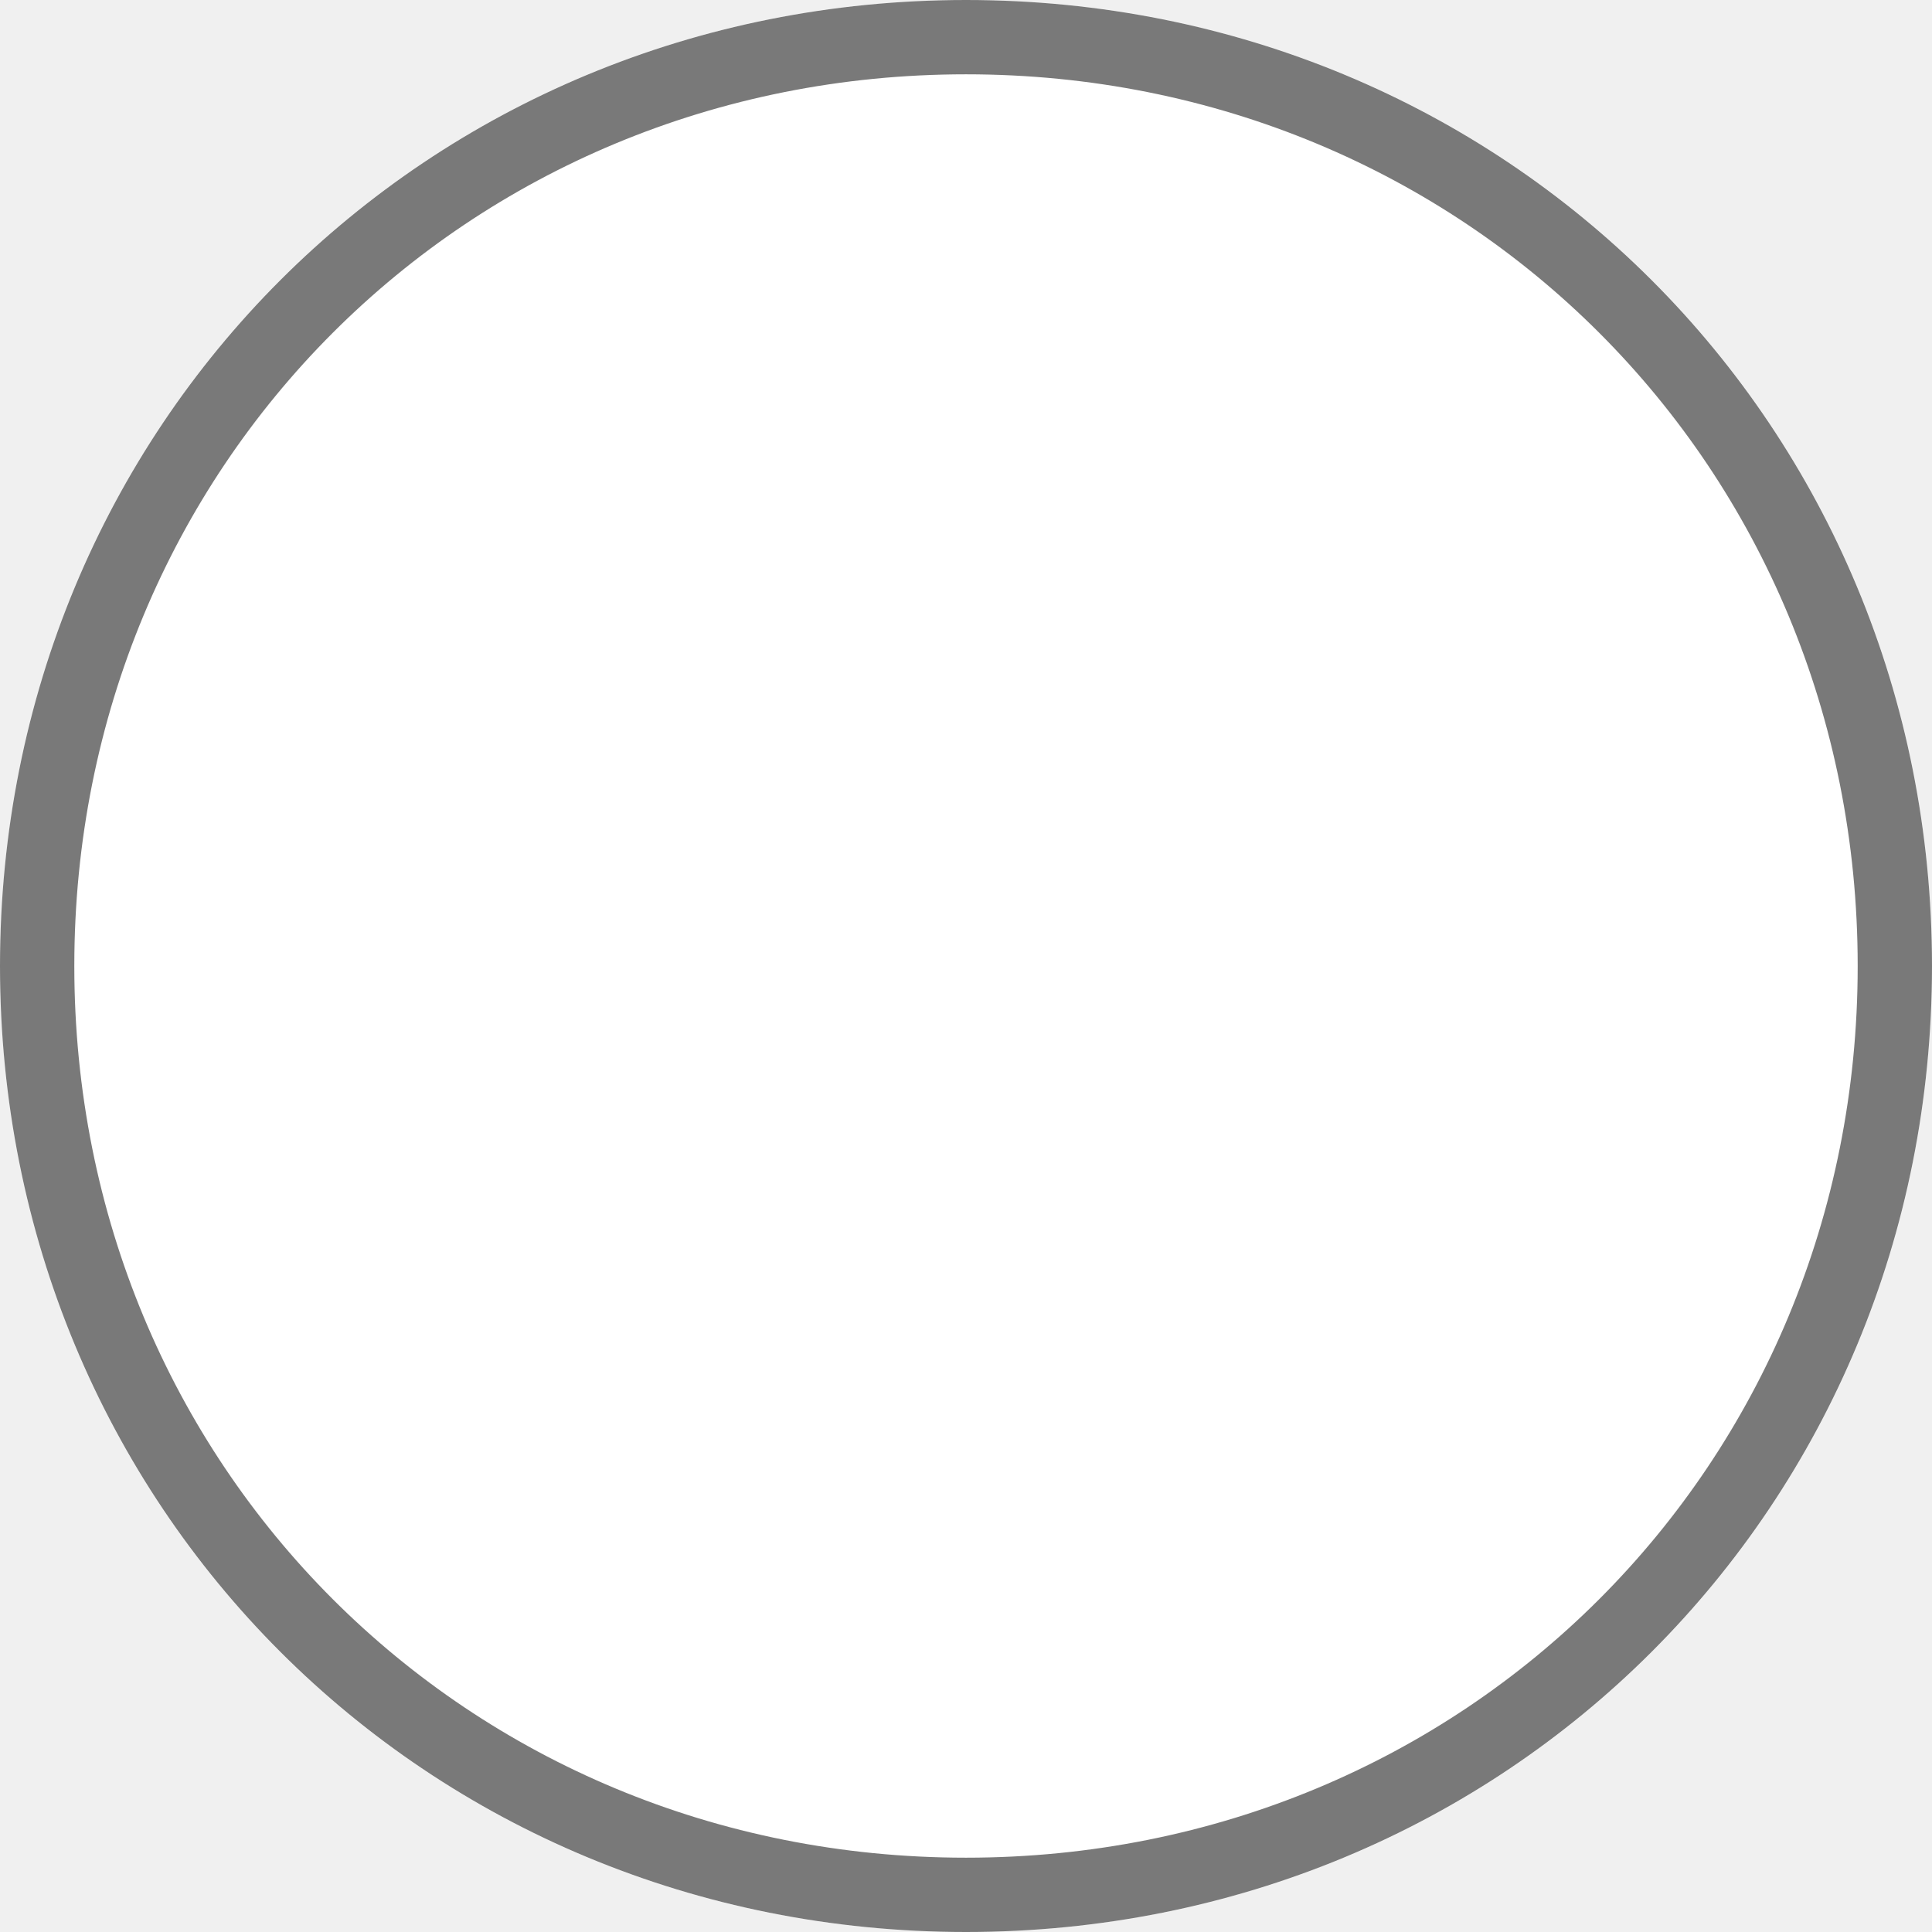
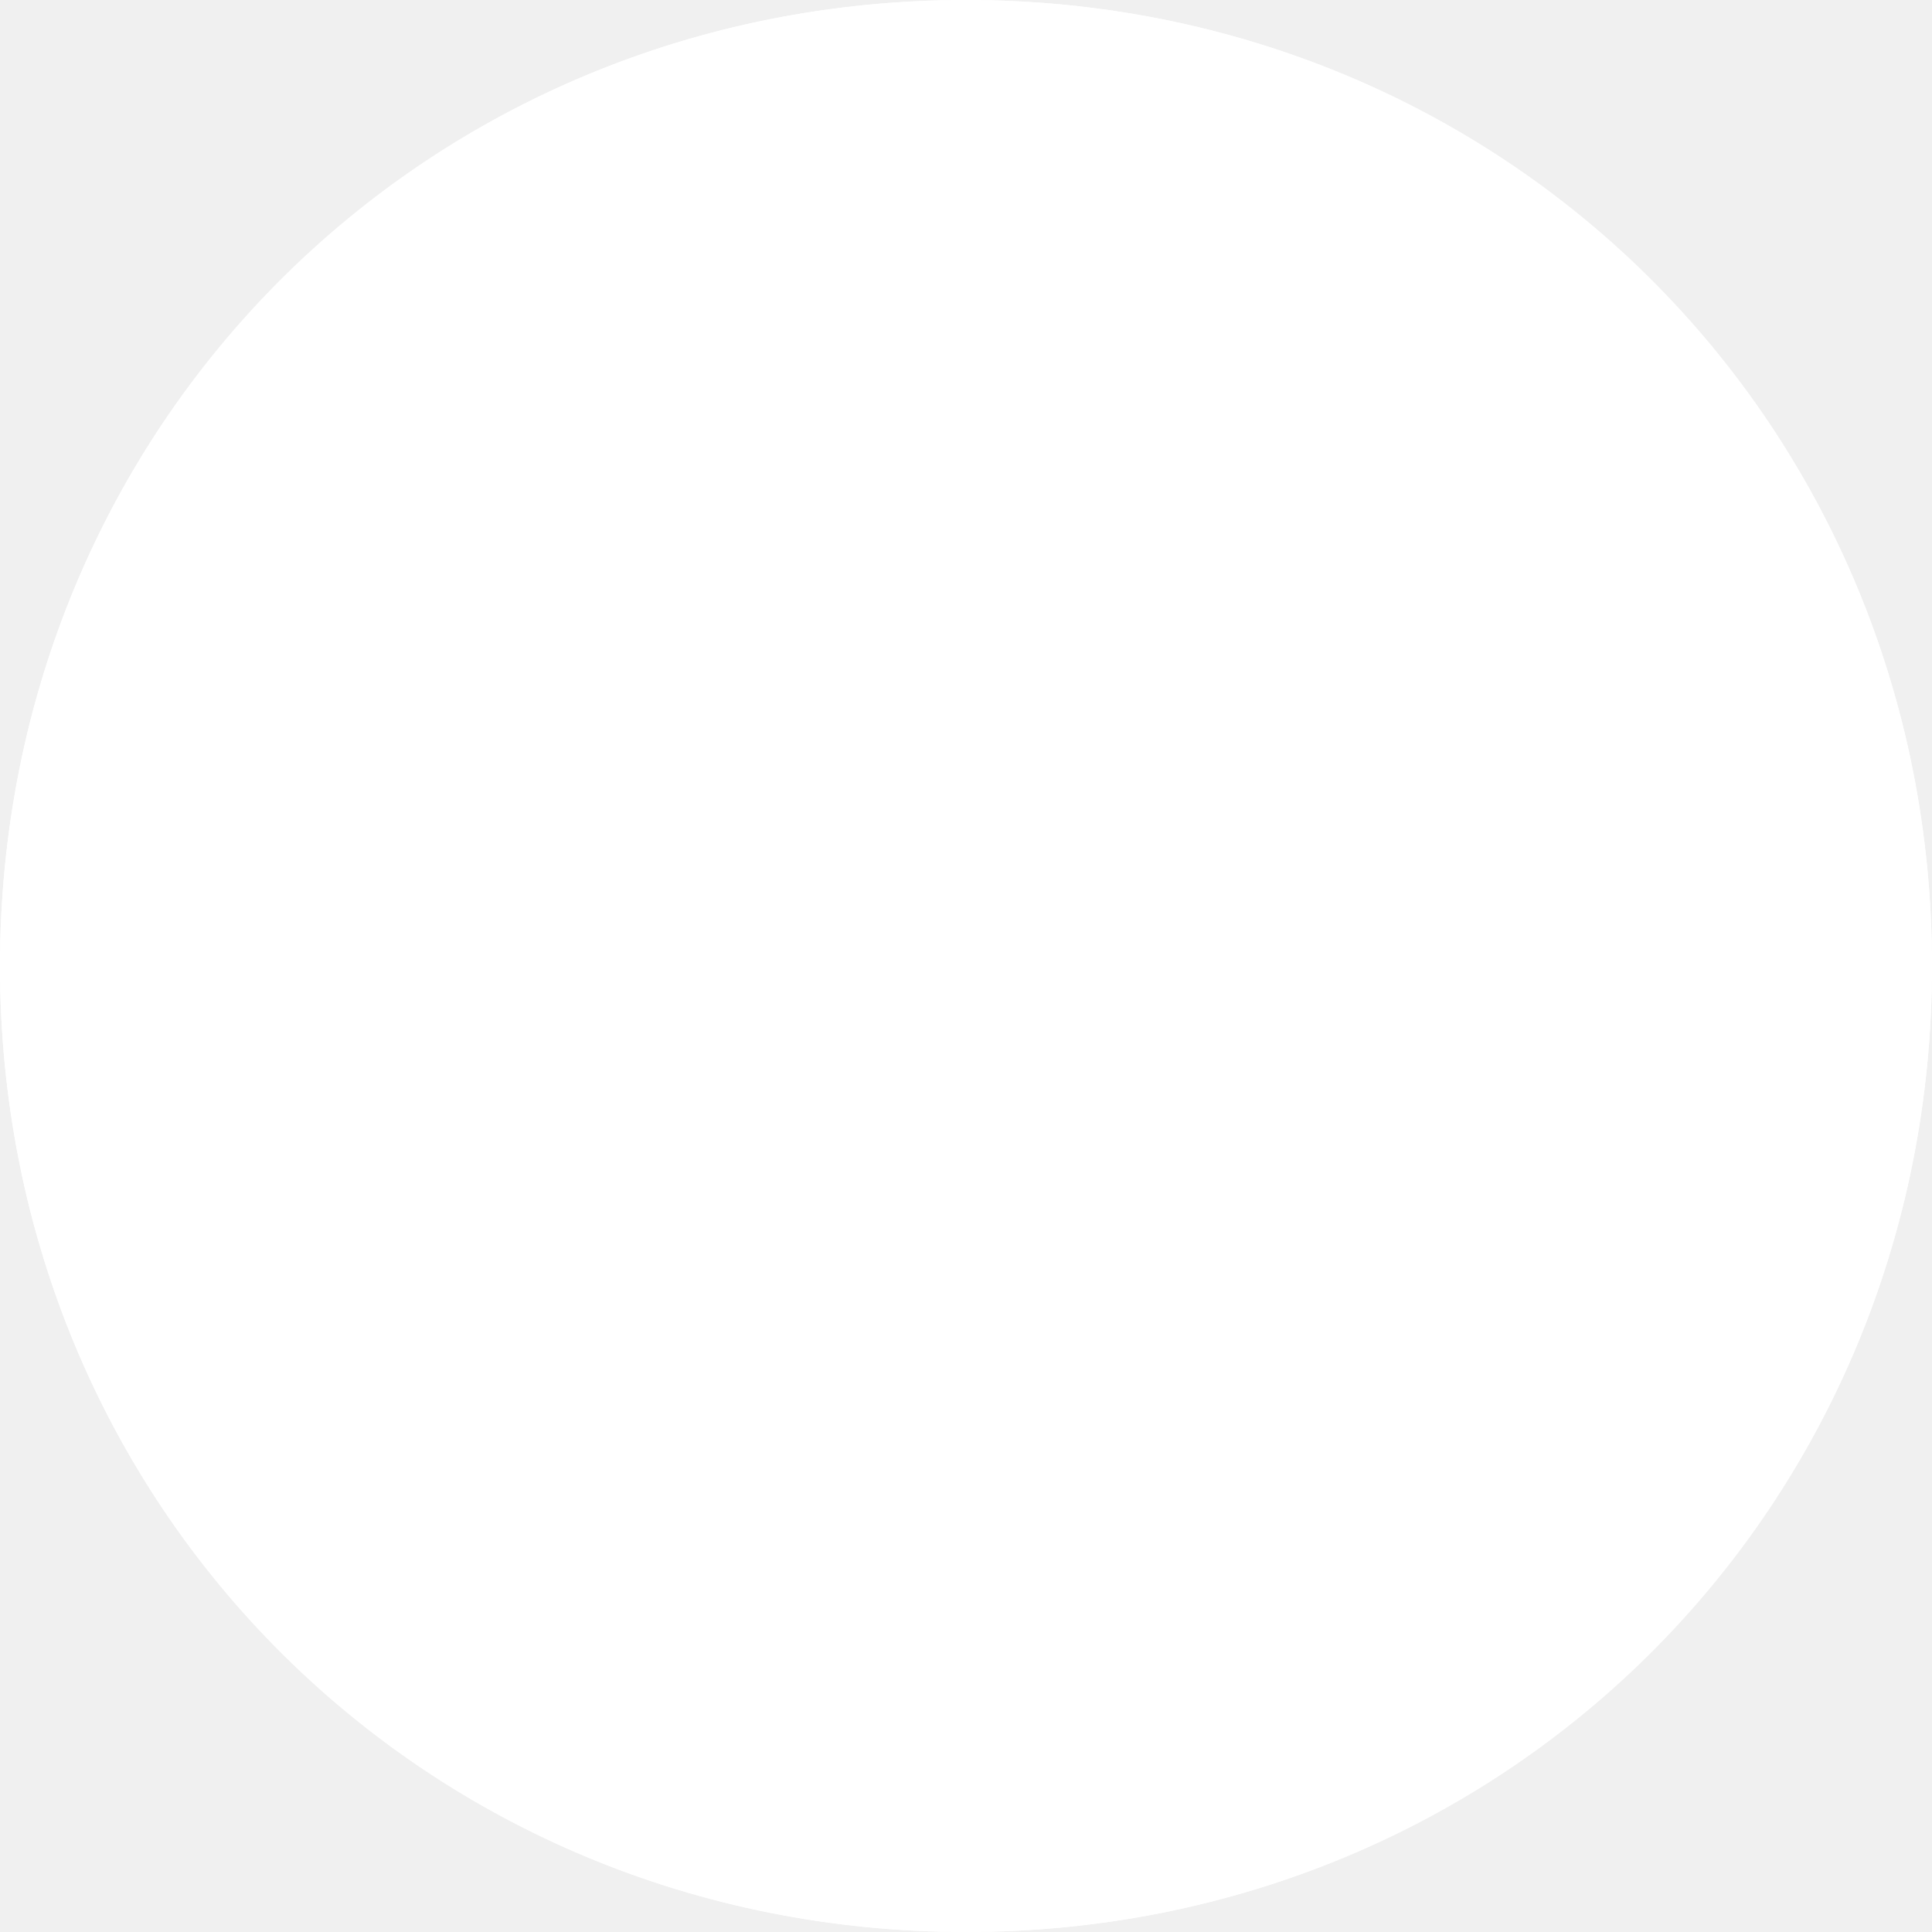
- <svg xmlns="http://www.w3.org/2000/svg" version="1.1" width="26px" height="26px">
-   <g transform="matrix(1 0 0 1 -715 -573 )">
-     <path d="M 728 573  C 735.28 573  741 578.72  741 586  C 741 593.28  735.28 599  728 599  C 720.72 599  715 593.28  715 586  C 715 578.72  720.72 573  728 573  Z " fill-rule="nonzero" fill="#ffffff" stroke="none" />
-     <path d="M 728 573.5  C 735 573.5  740.5 579  740.5 586  C 740.5 593  735 598.5  728 598.5  C 721 598.5  715.5 593  715.5 586  C 715.5 579  721 573.5  728 573.5  Z " stroke-width="1" stroke="#797979" fill="none" />
+ <svg xmlns="http://www.w3.org/2000/svg" version="1.1" width="13px" height="13px">
+   <g transform="matrix(1 0 0 1 -183 -525 )">
+     <path d="M 189.5 525  C 193.14 525  196 527.86  196 531.5  C 196 535.14  193.14 538  189.5 538  C 185.86 538  183 535.14  183 531.5  C 183 527.86  185.86 525  189.5 525  Z " fill-rule="nonzero" fill="#ffffff" stroke="none" />
+     <path d="M 189.5 525.5  C 192.86 525.5  195.5 528.14  195.5 531.5  C 195.5 534.86  192.86 537.5  189.5 537.5  C 186.14 537.5  183.5 534.86  183.5 531.5  C 183.5 528.14  186.14 525.5  189.5 525.5  Z " stroke-width="1" stroke="#ffffff" fill="none" />
  </g>
</svg>
